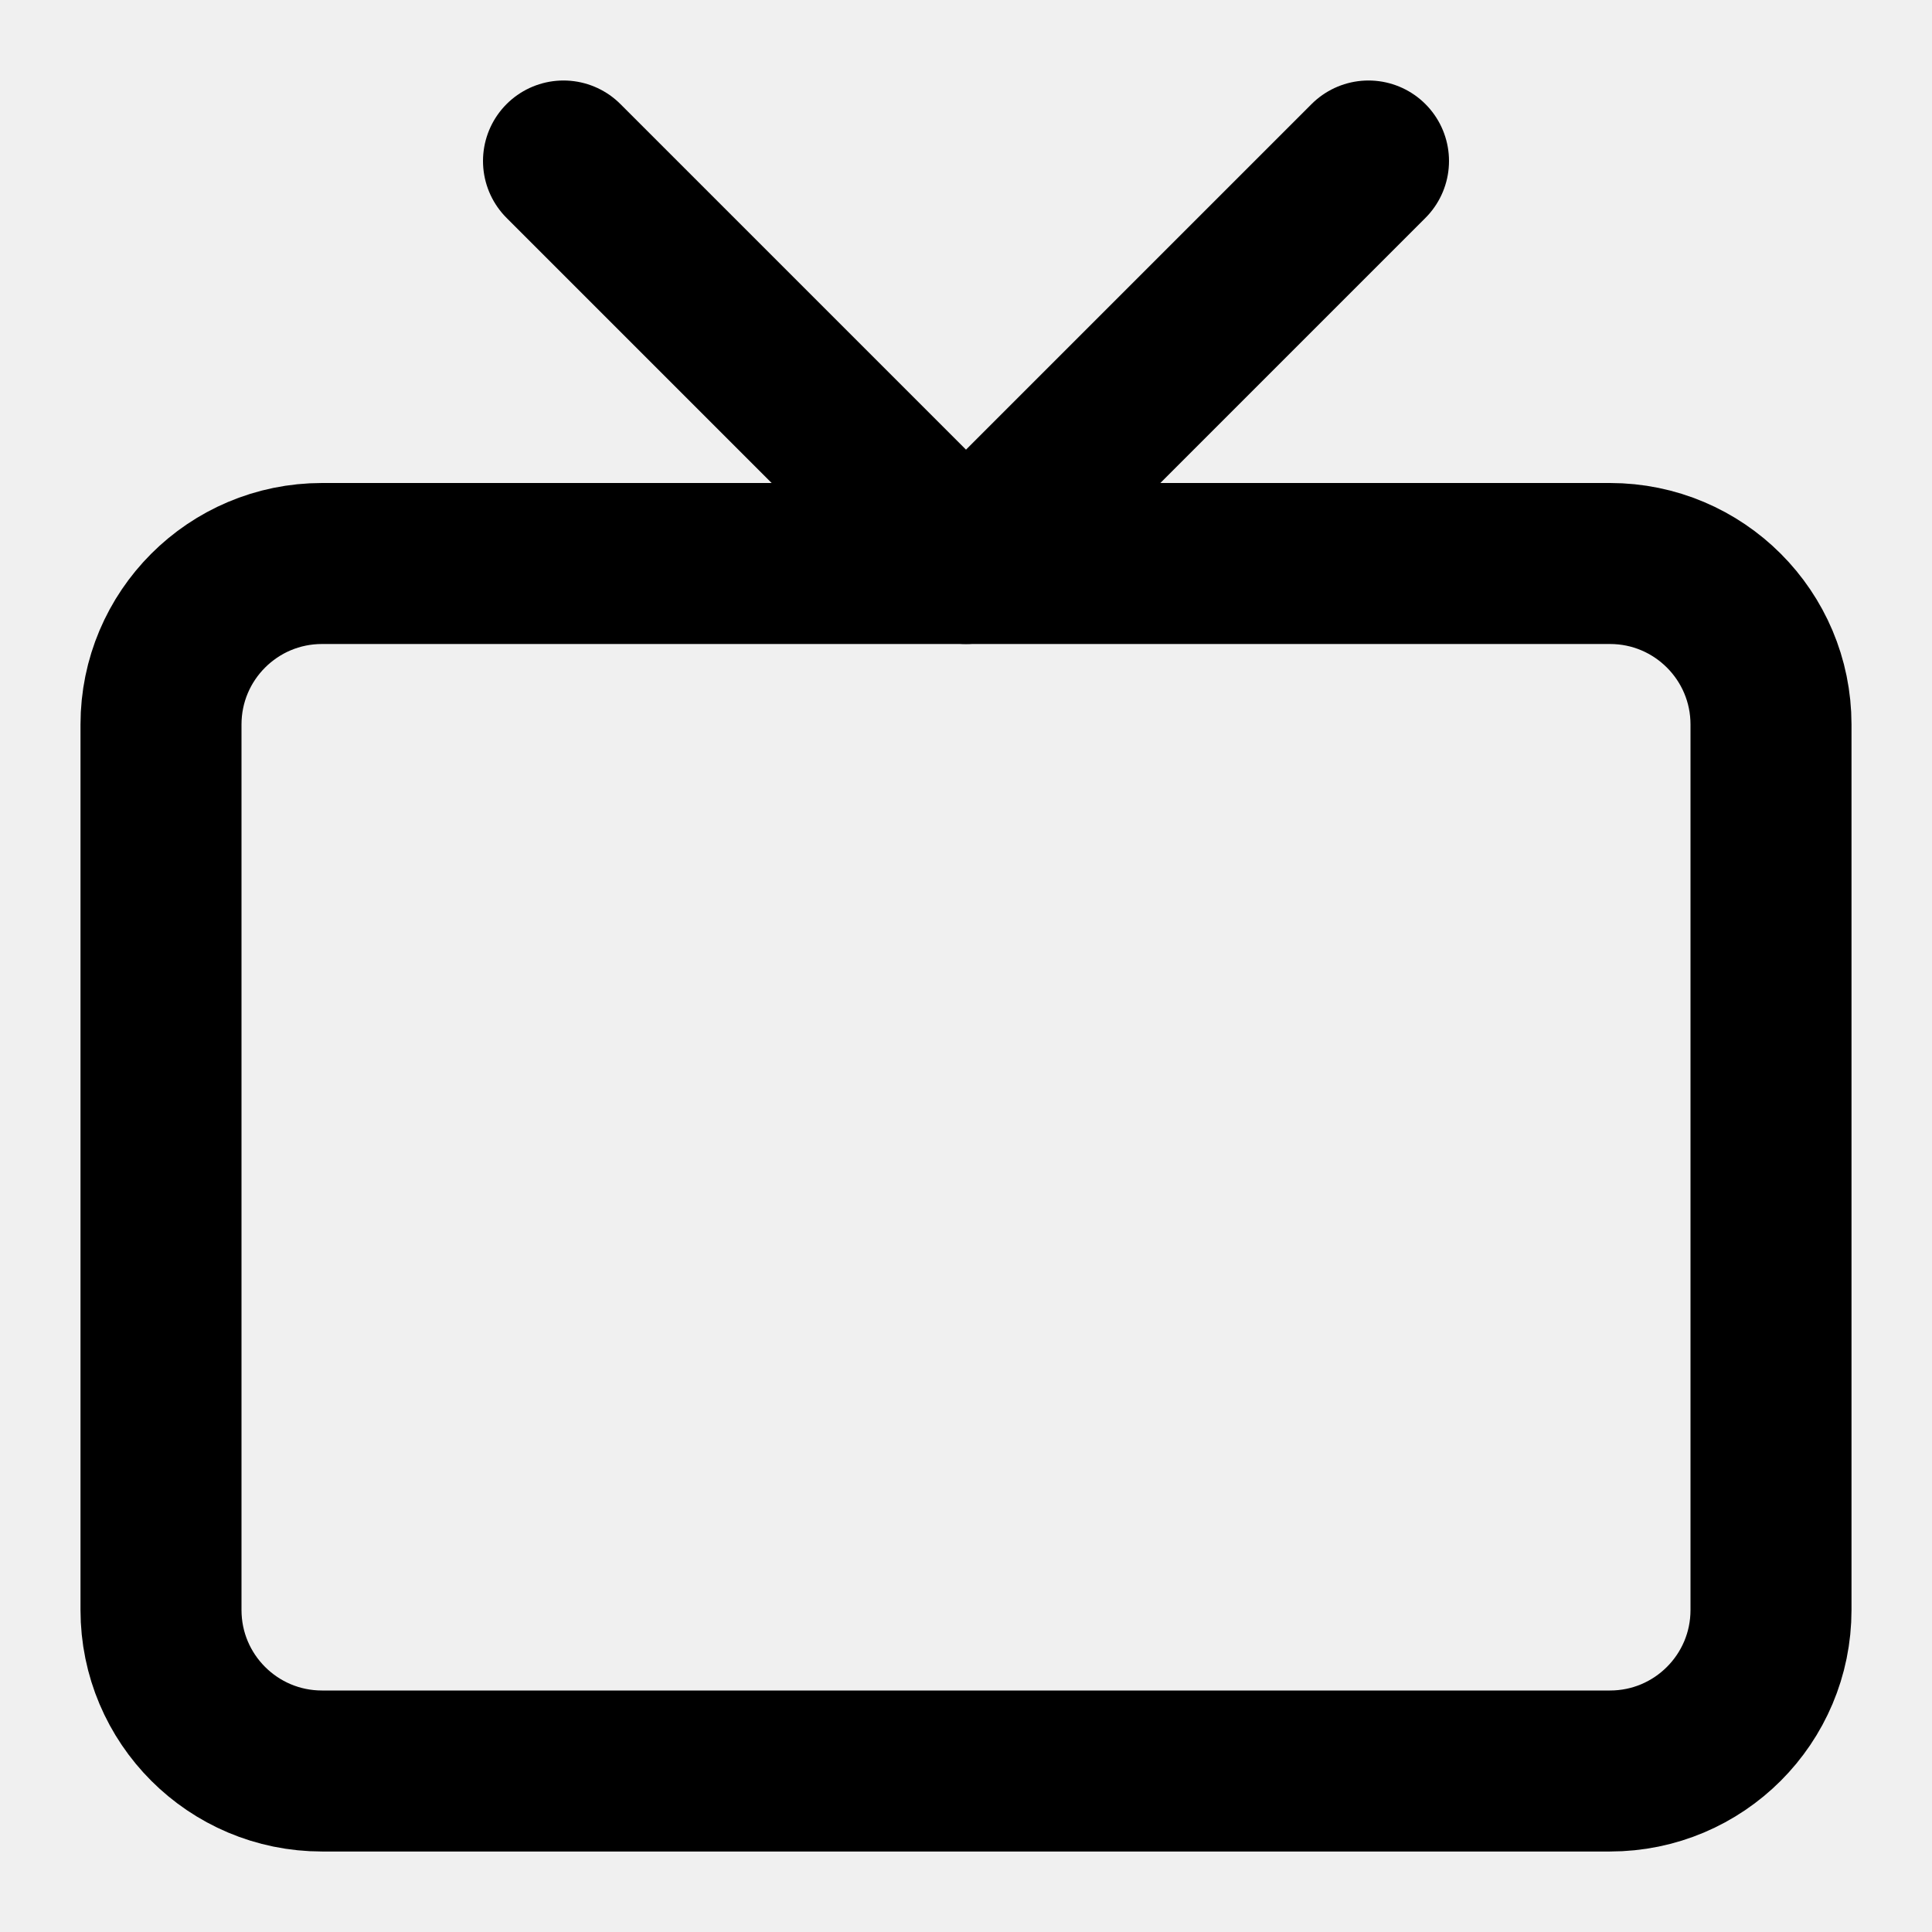
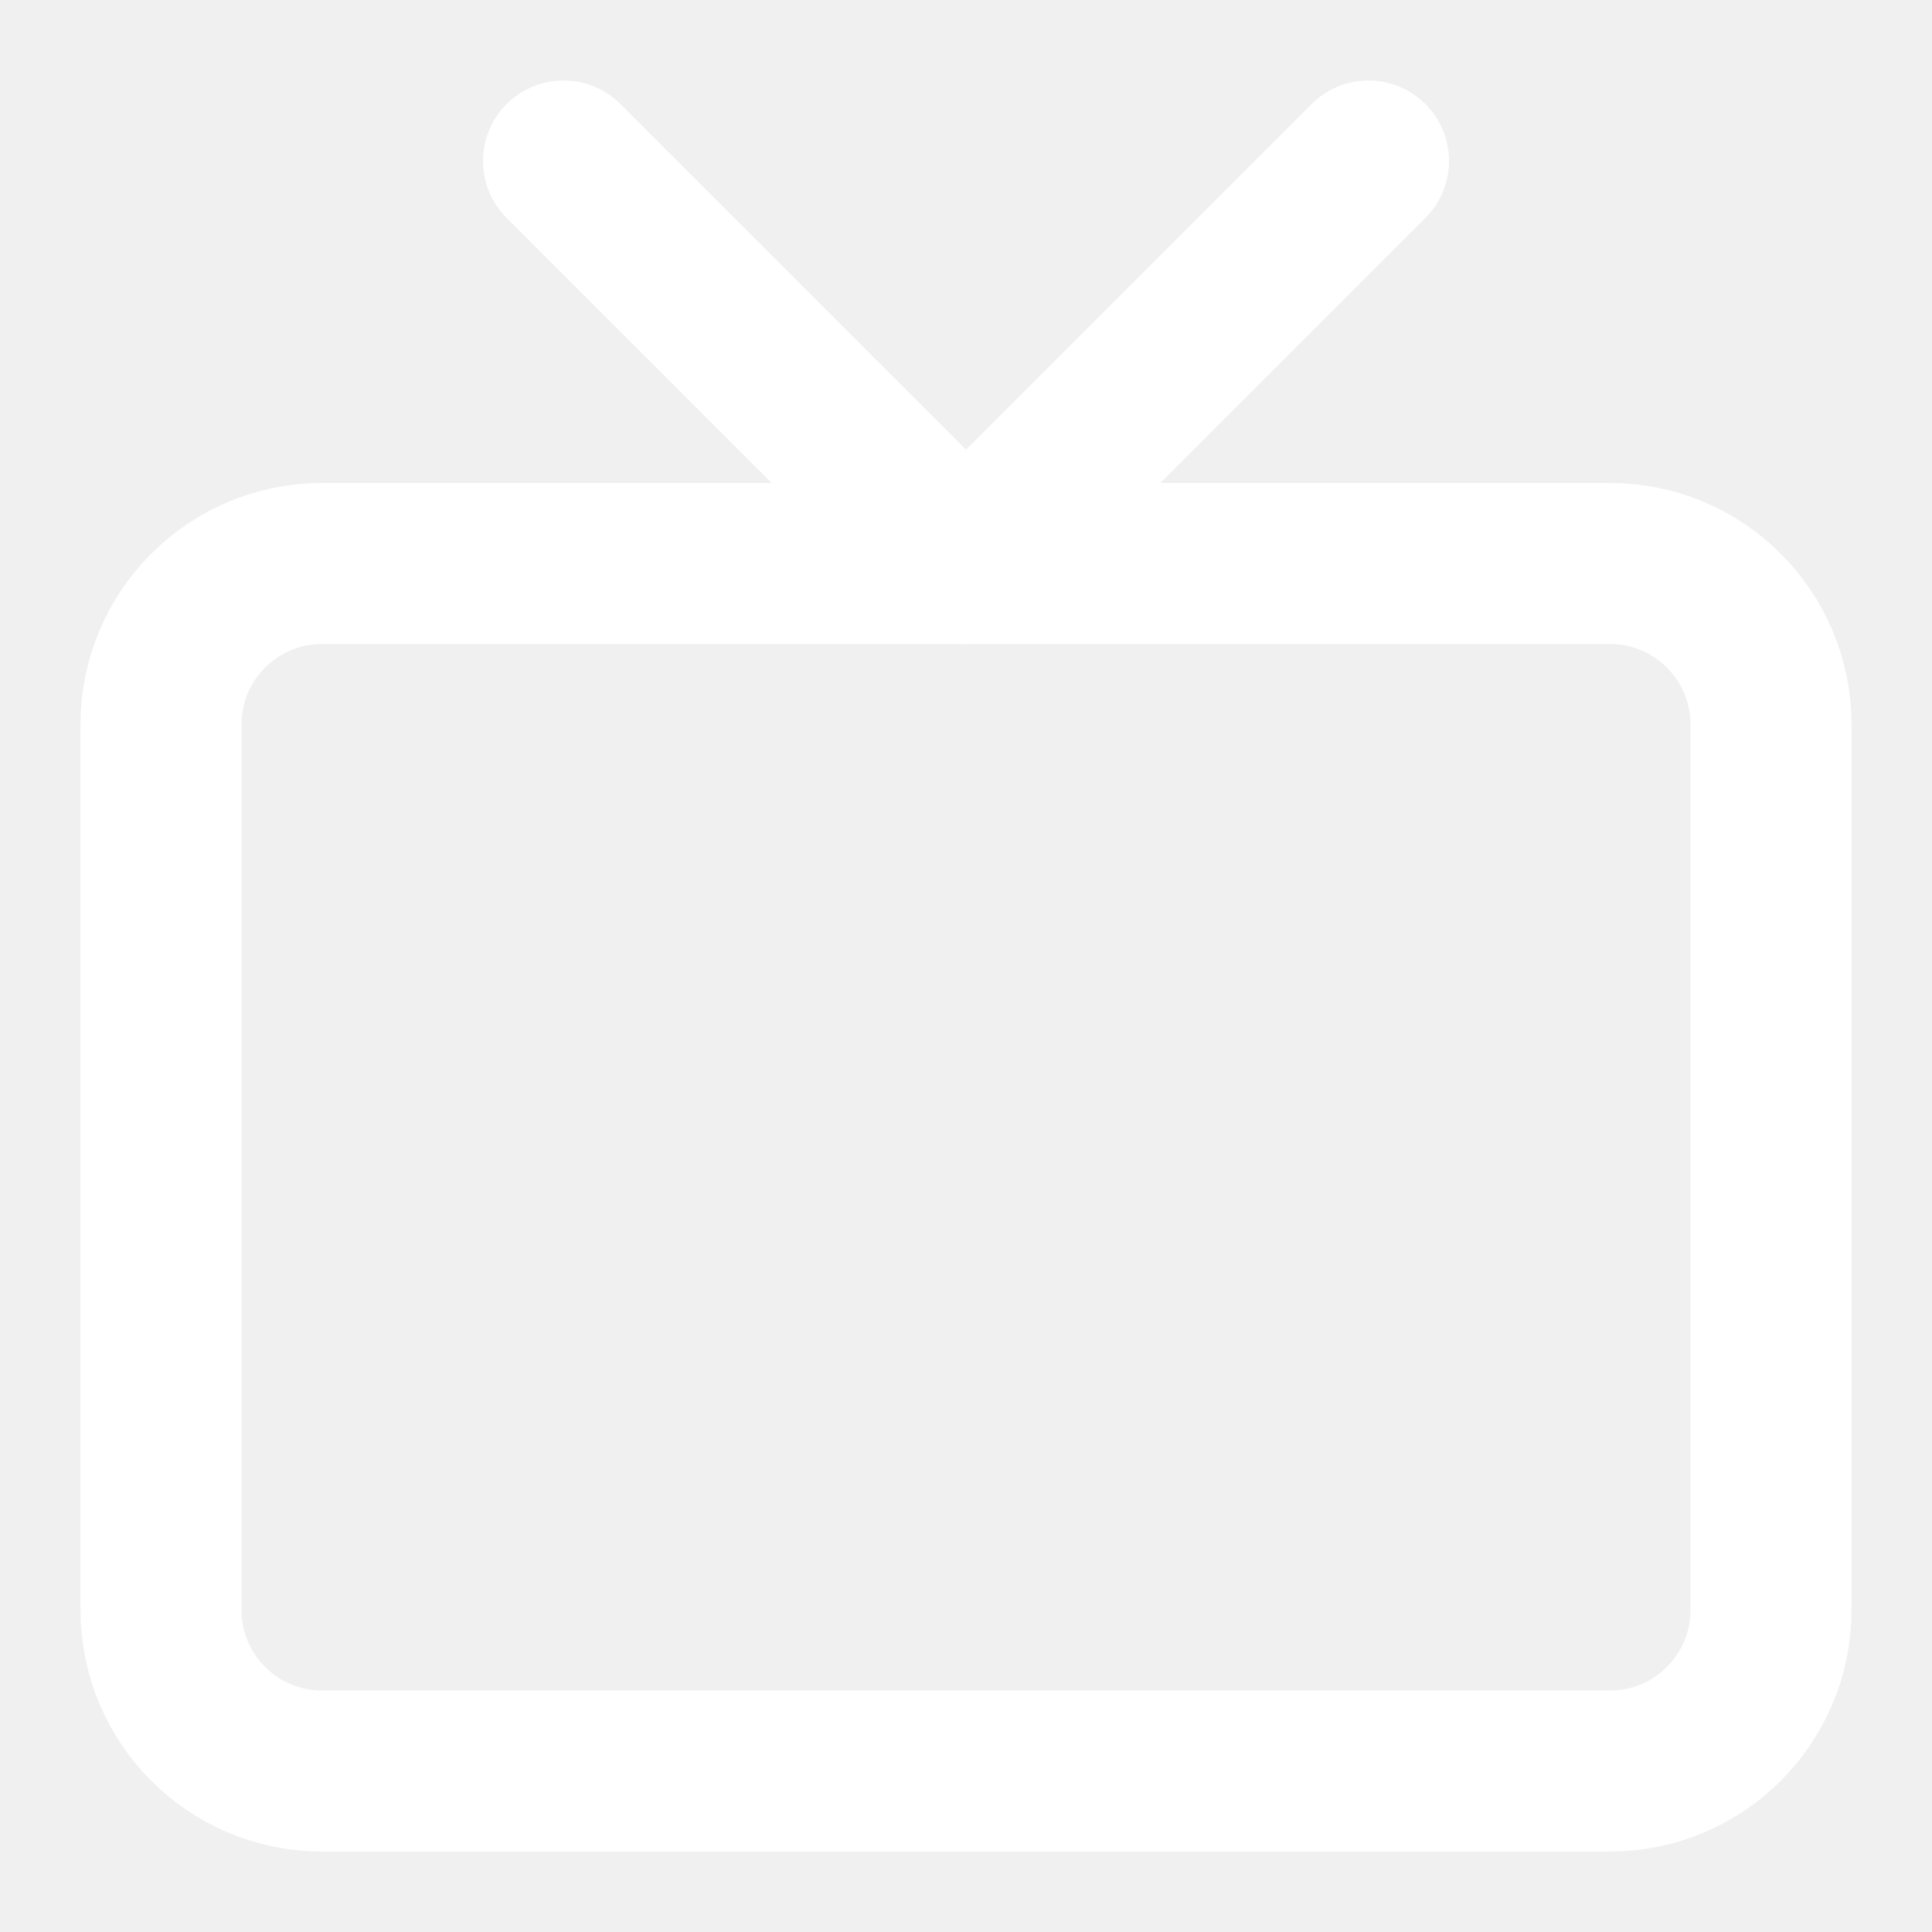
- <svg xmlns="http://www.w3.org/2000/svg" class="feather feather-tv" fill="none" height="24" stroke="currentColor" stroke-linecap="round" stroke-linejoin="round" stroke-width="2" viewBox="0 0 24 24" width="24">
+ <svg xmlns="http://www.w3.org/2000/svg" class="feather feather-tv" fill="none" height="24" stroke="white" stroke-linecap="round" stroke-linejoin="round" stroke-width="2" viewBox="0 0 24 24" width="24">
  <rect height="15" rx="2" ry="2" width="20" x="2" y="7" />
  <polyline points="17 2 12 7 7 2" />
</svg>
